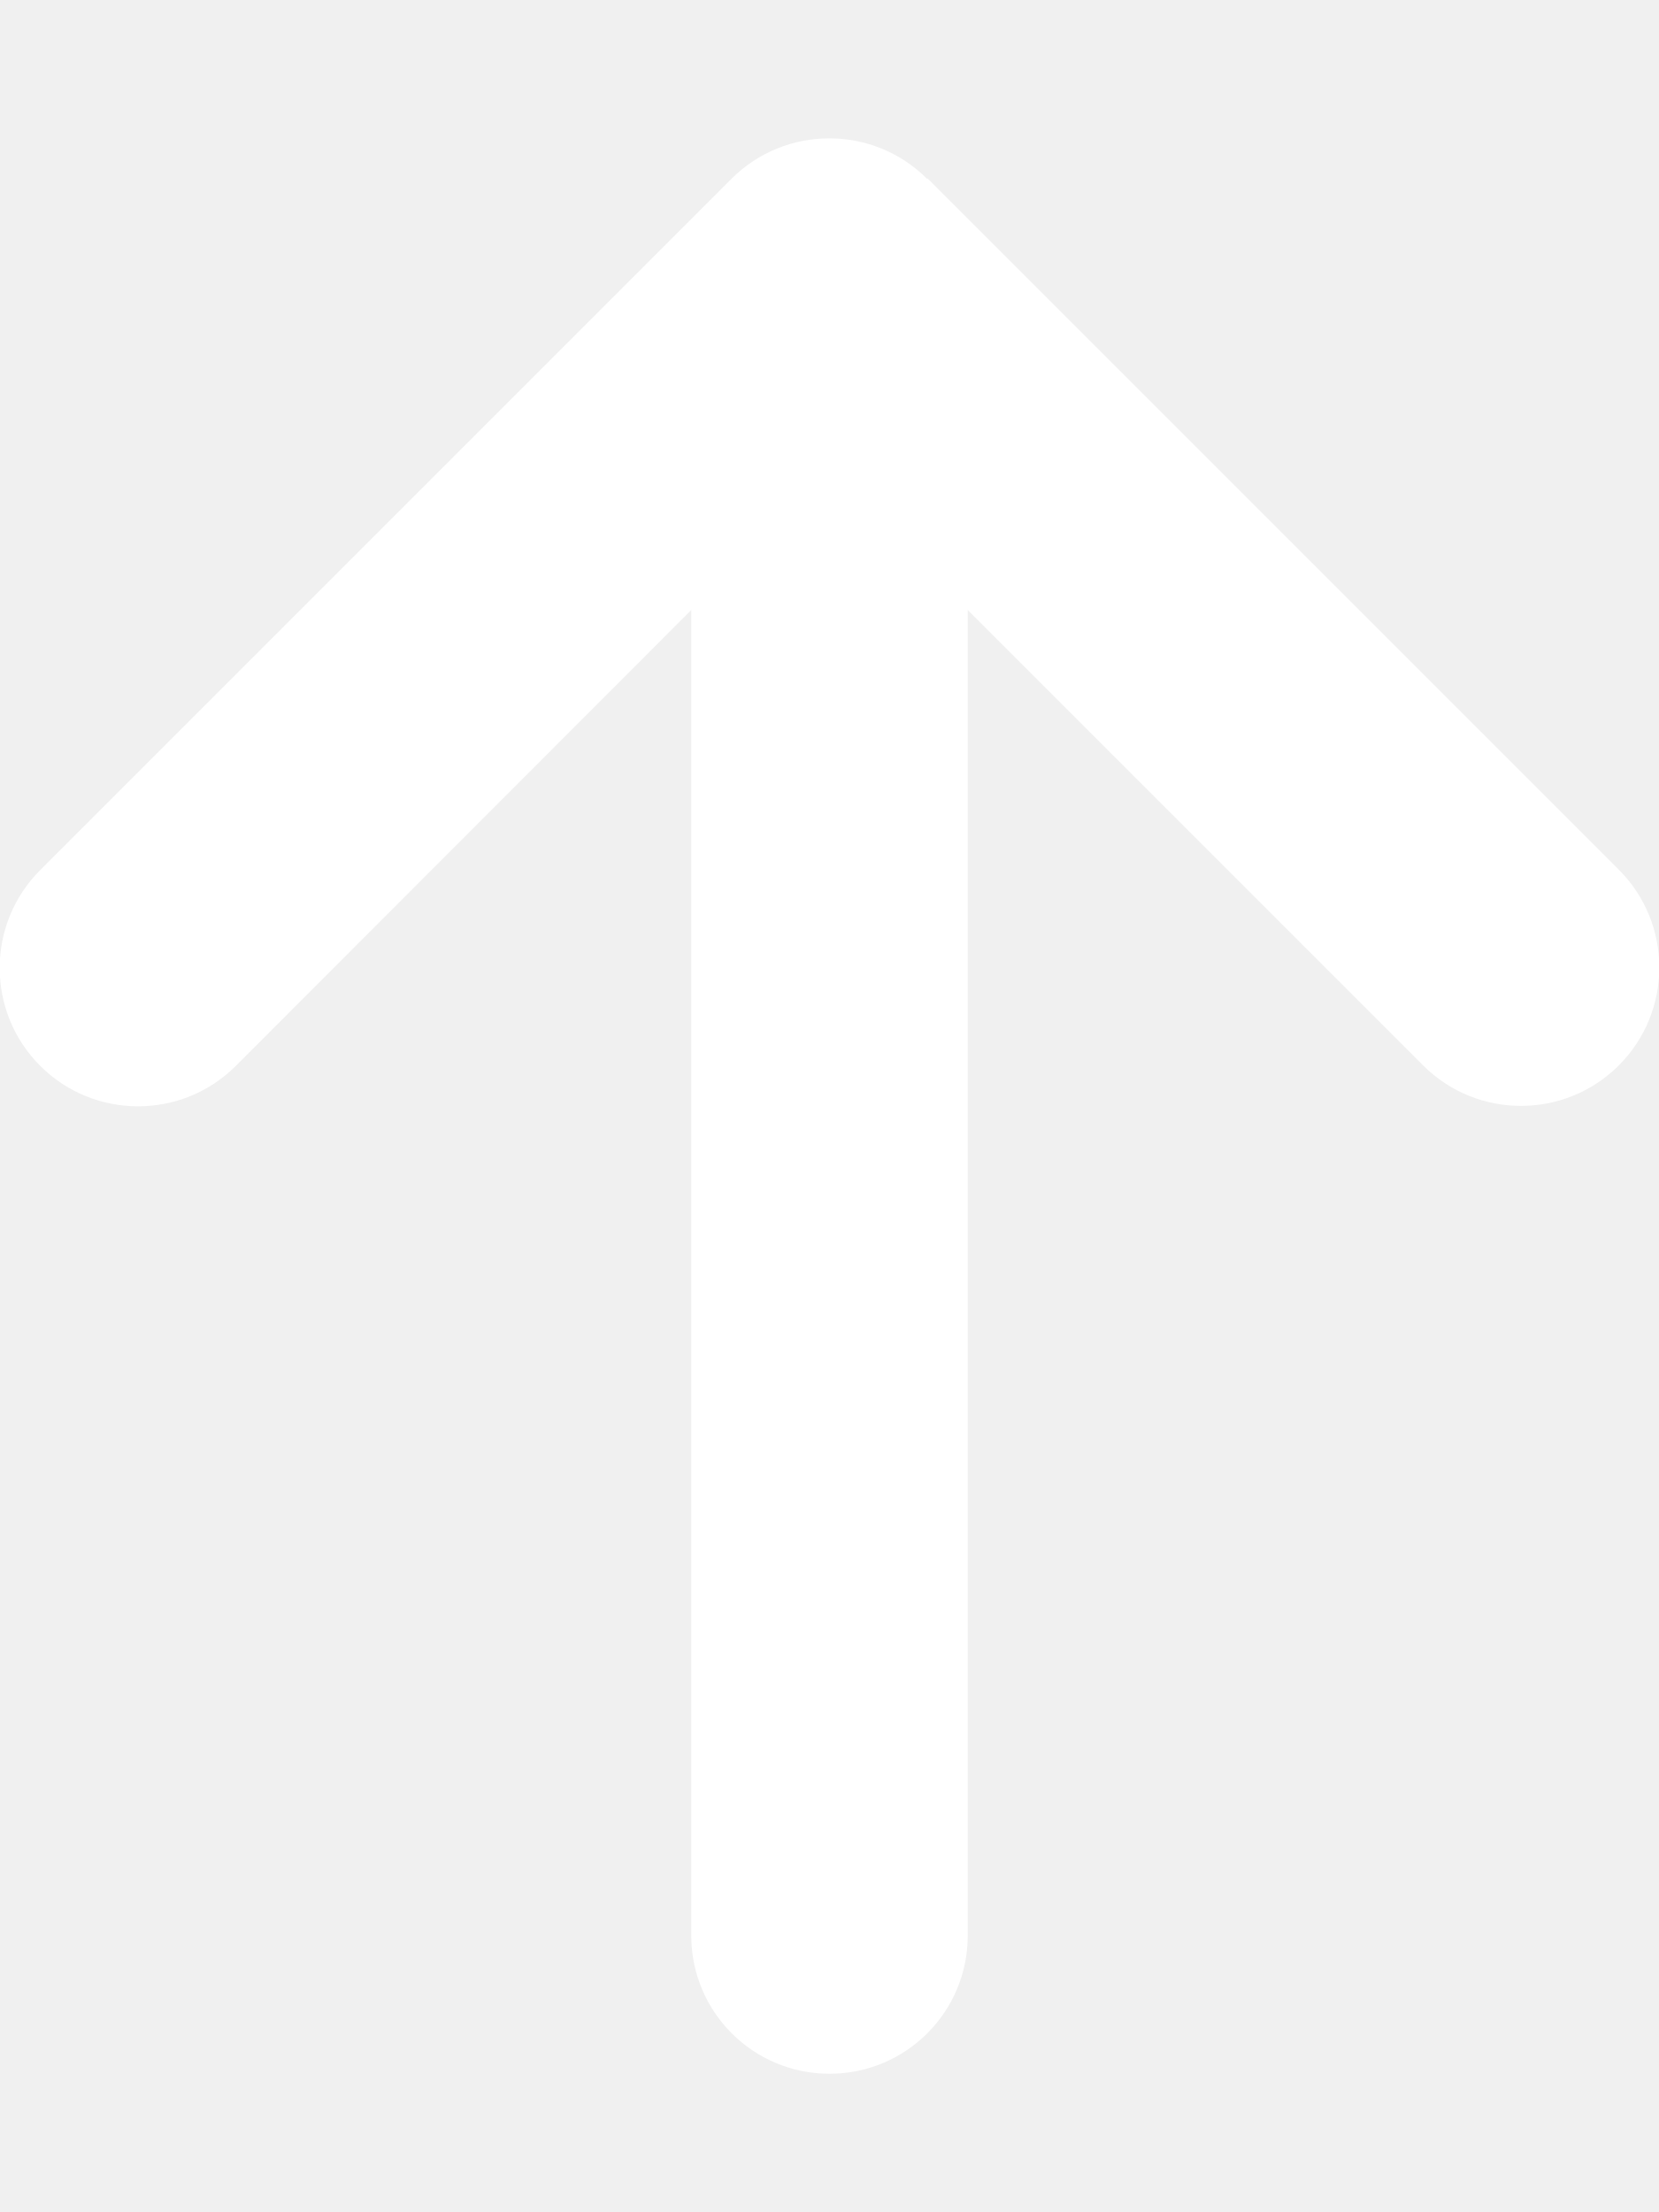
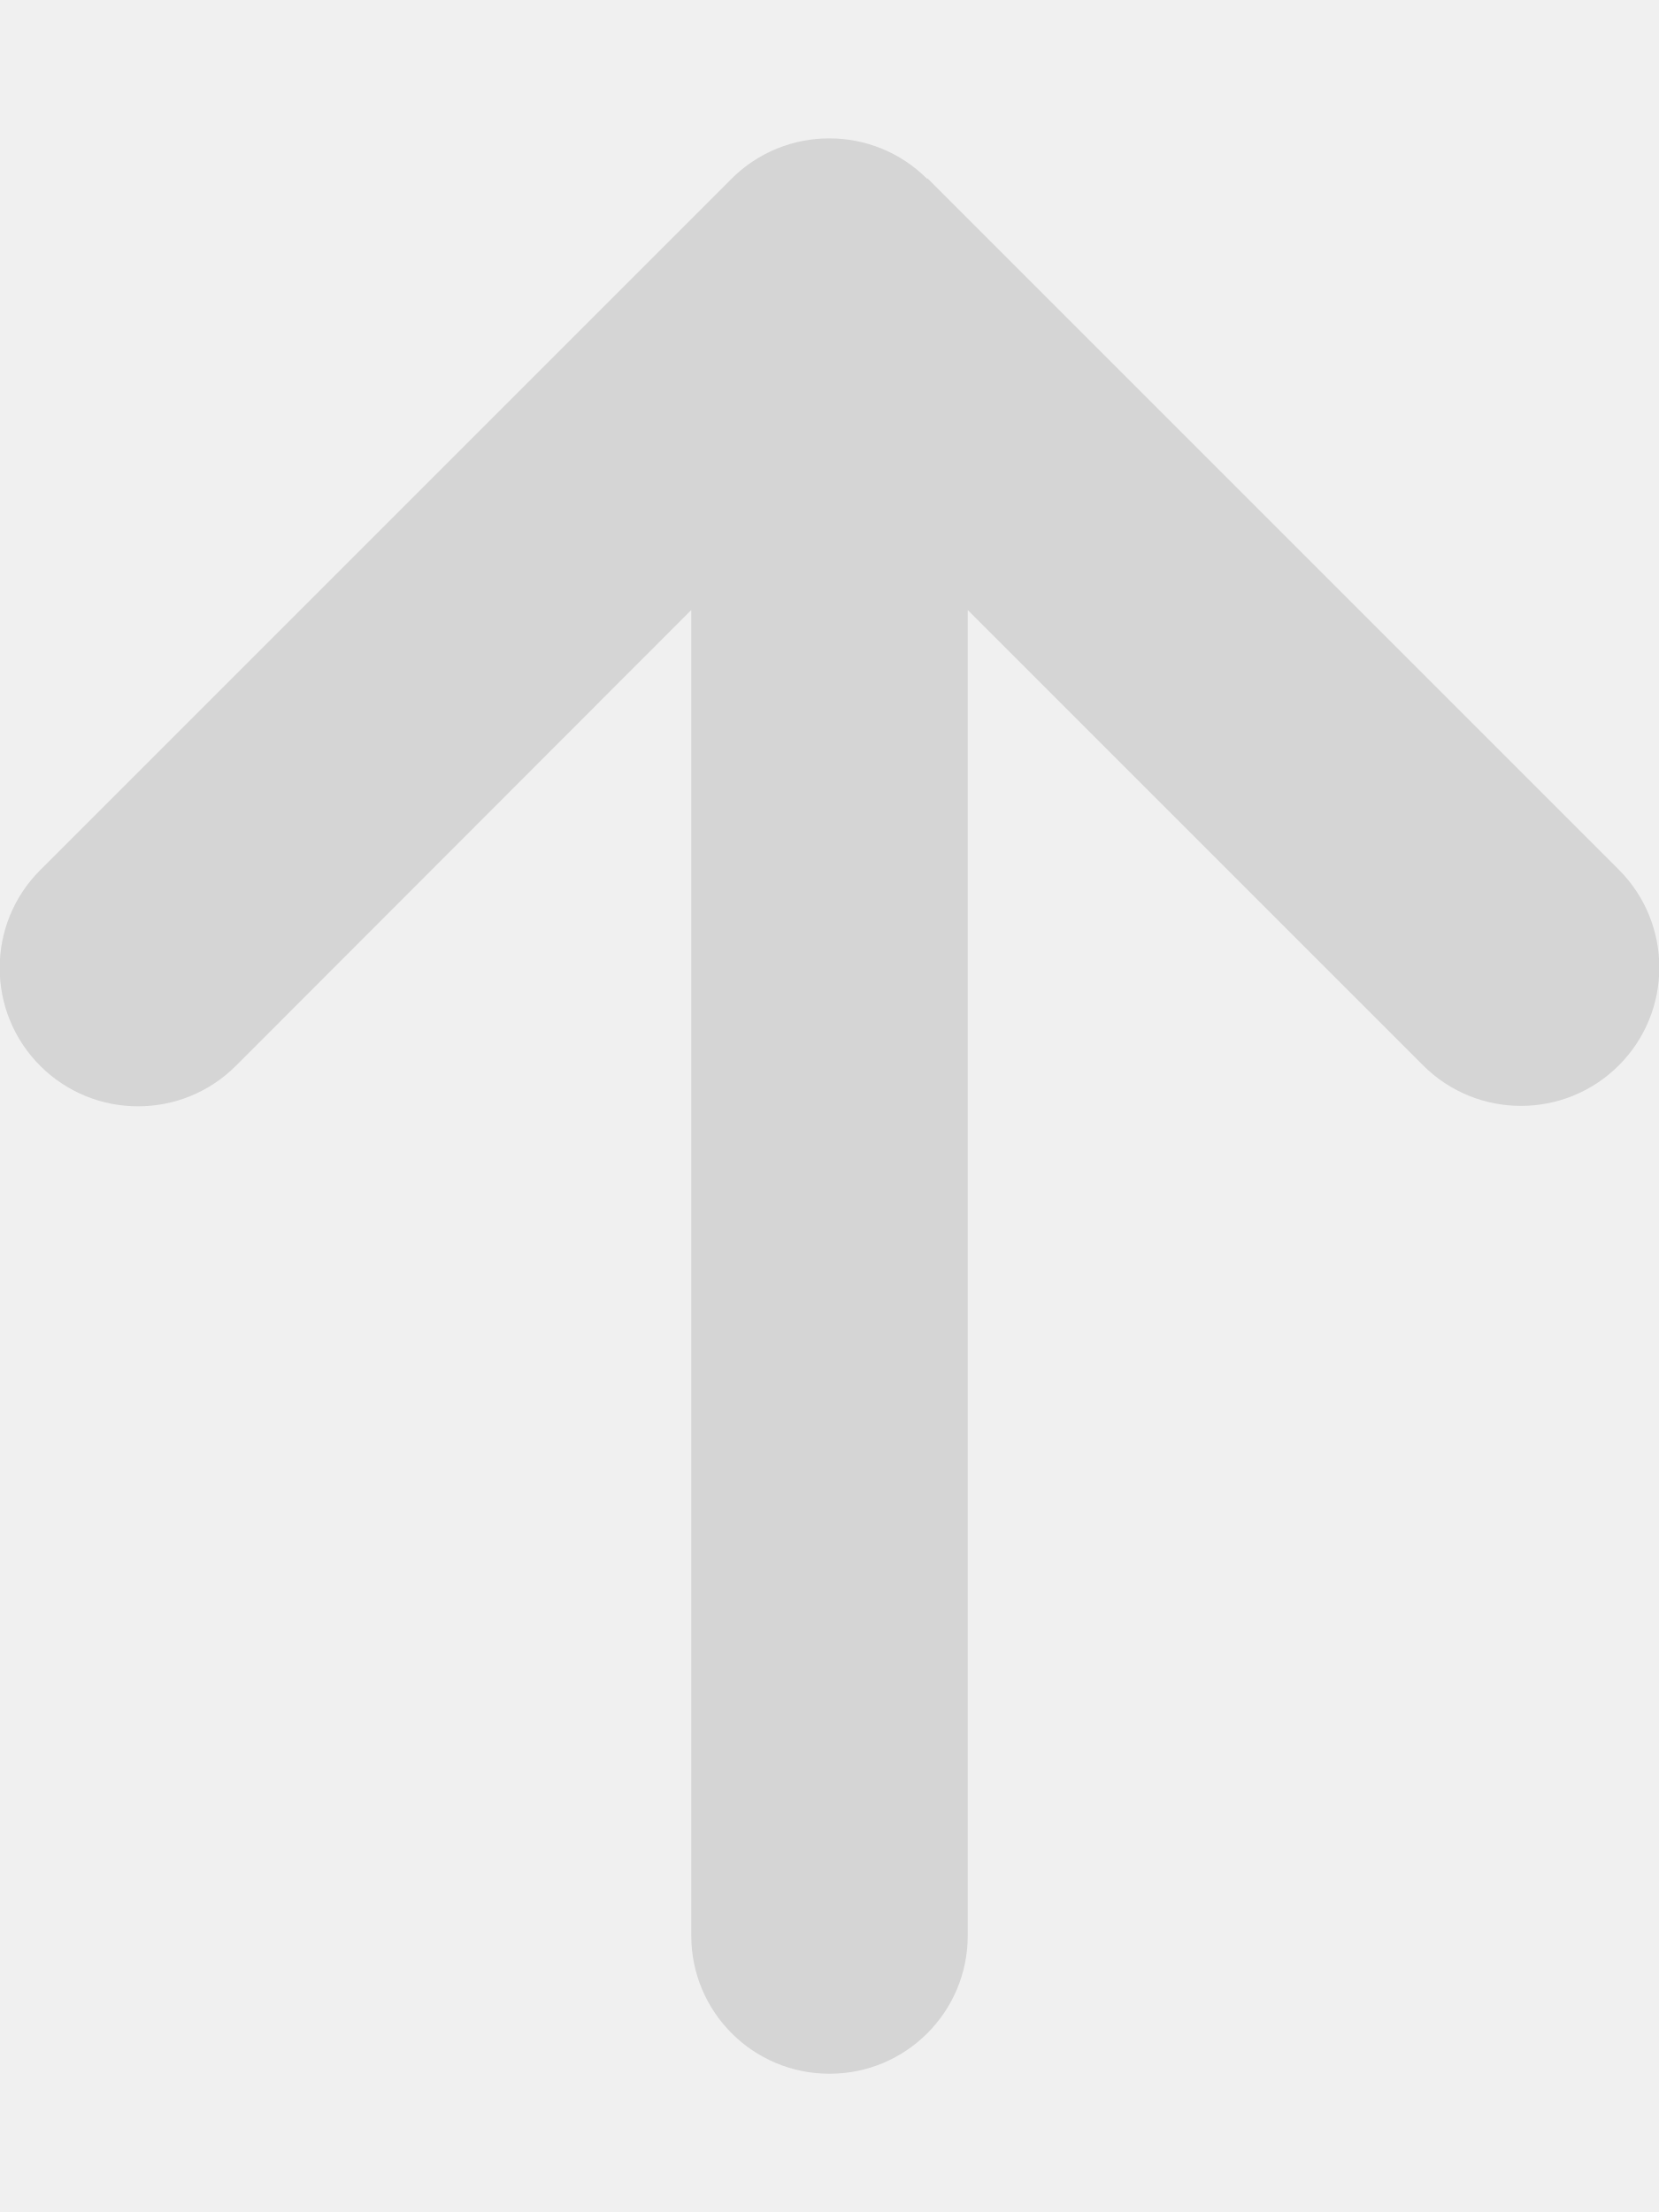
- <svg xmlns="http://www.w3.org/2000/svg" viewBox="0 0 384 512">
-   <path fill="#fff" d="M214.6 41.4c-12.5-12.5-32.8-12.5-45.3 0l-160 160c-12.5 12.5-12.5 32.8 0 45.3s32.8 12.5 45.3 0L160 141.2V448c0 17.7 14.3 32 32 32s32-14.3 32-32V141.2L329.4 246.6c12.5 12.5 32.8 12.5 45.3 0s12.5-32.8 0-45.3l-160-160z" />
+ <svg xmlns="http://www.w3.org/2000/svg" viewBox="0 0 384 512" class="hide-button svgarrow">
+   <path fill="#D5D5D5" d="M214.6 41.4c-12.5-12.5-32.8-12.5-45.3 0l-160 160c-12.5 12.5-12.5 32.8 0 45.3s32.8 12.5 45.3 0L160 141.2V448c0 17.7 14.3 32 32 32s32-14.3 32-32V141.2L329.4 246.6c12.5 12.5 32.8 12.5 45.3 0s12.5-32.8 0-45.3l-160-160z" />
</svg>
